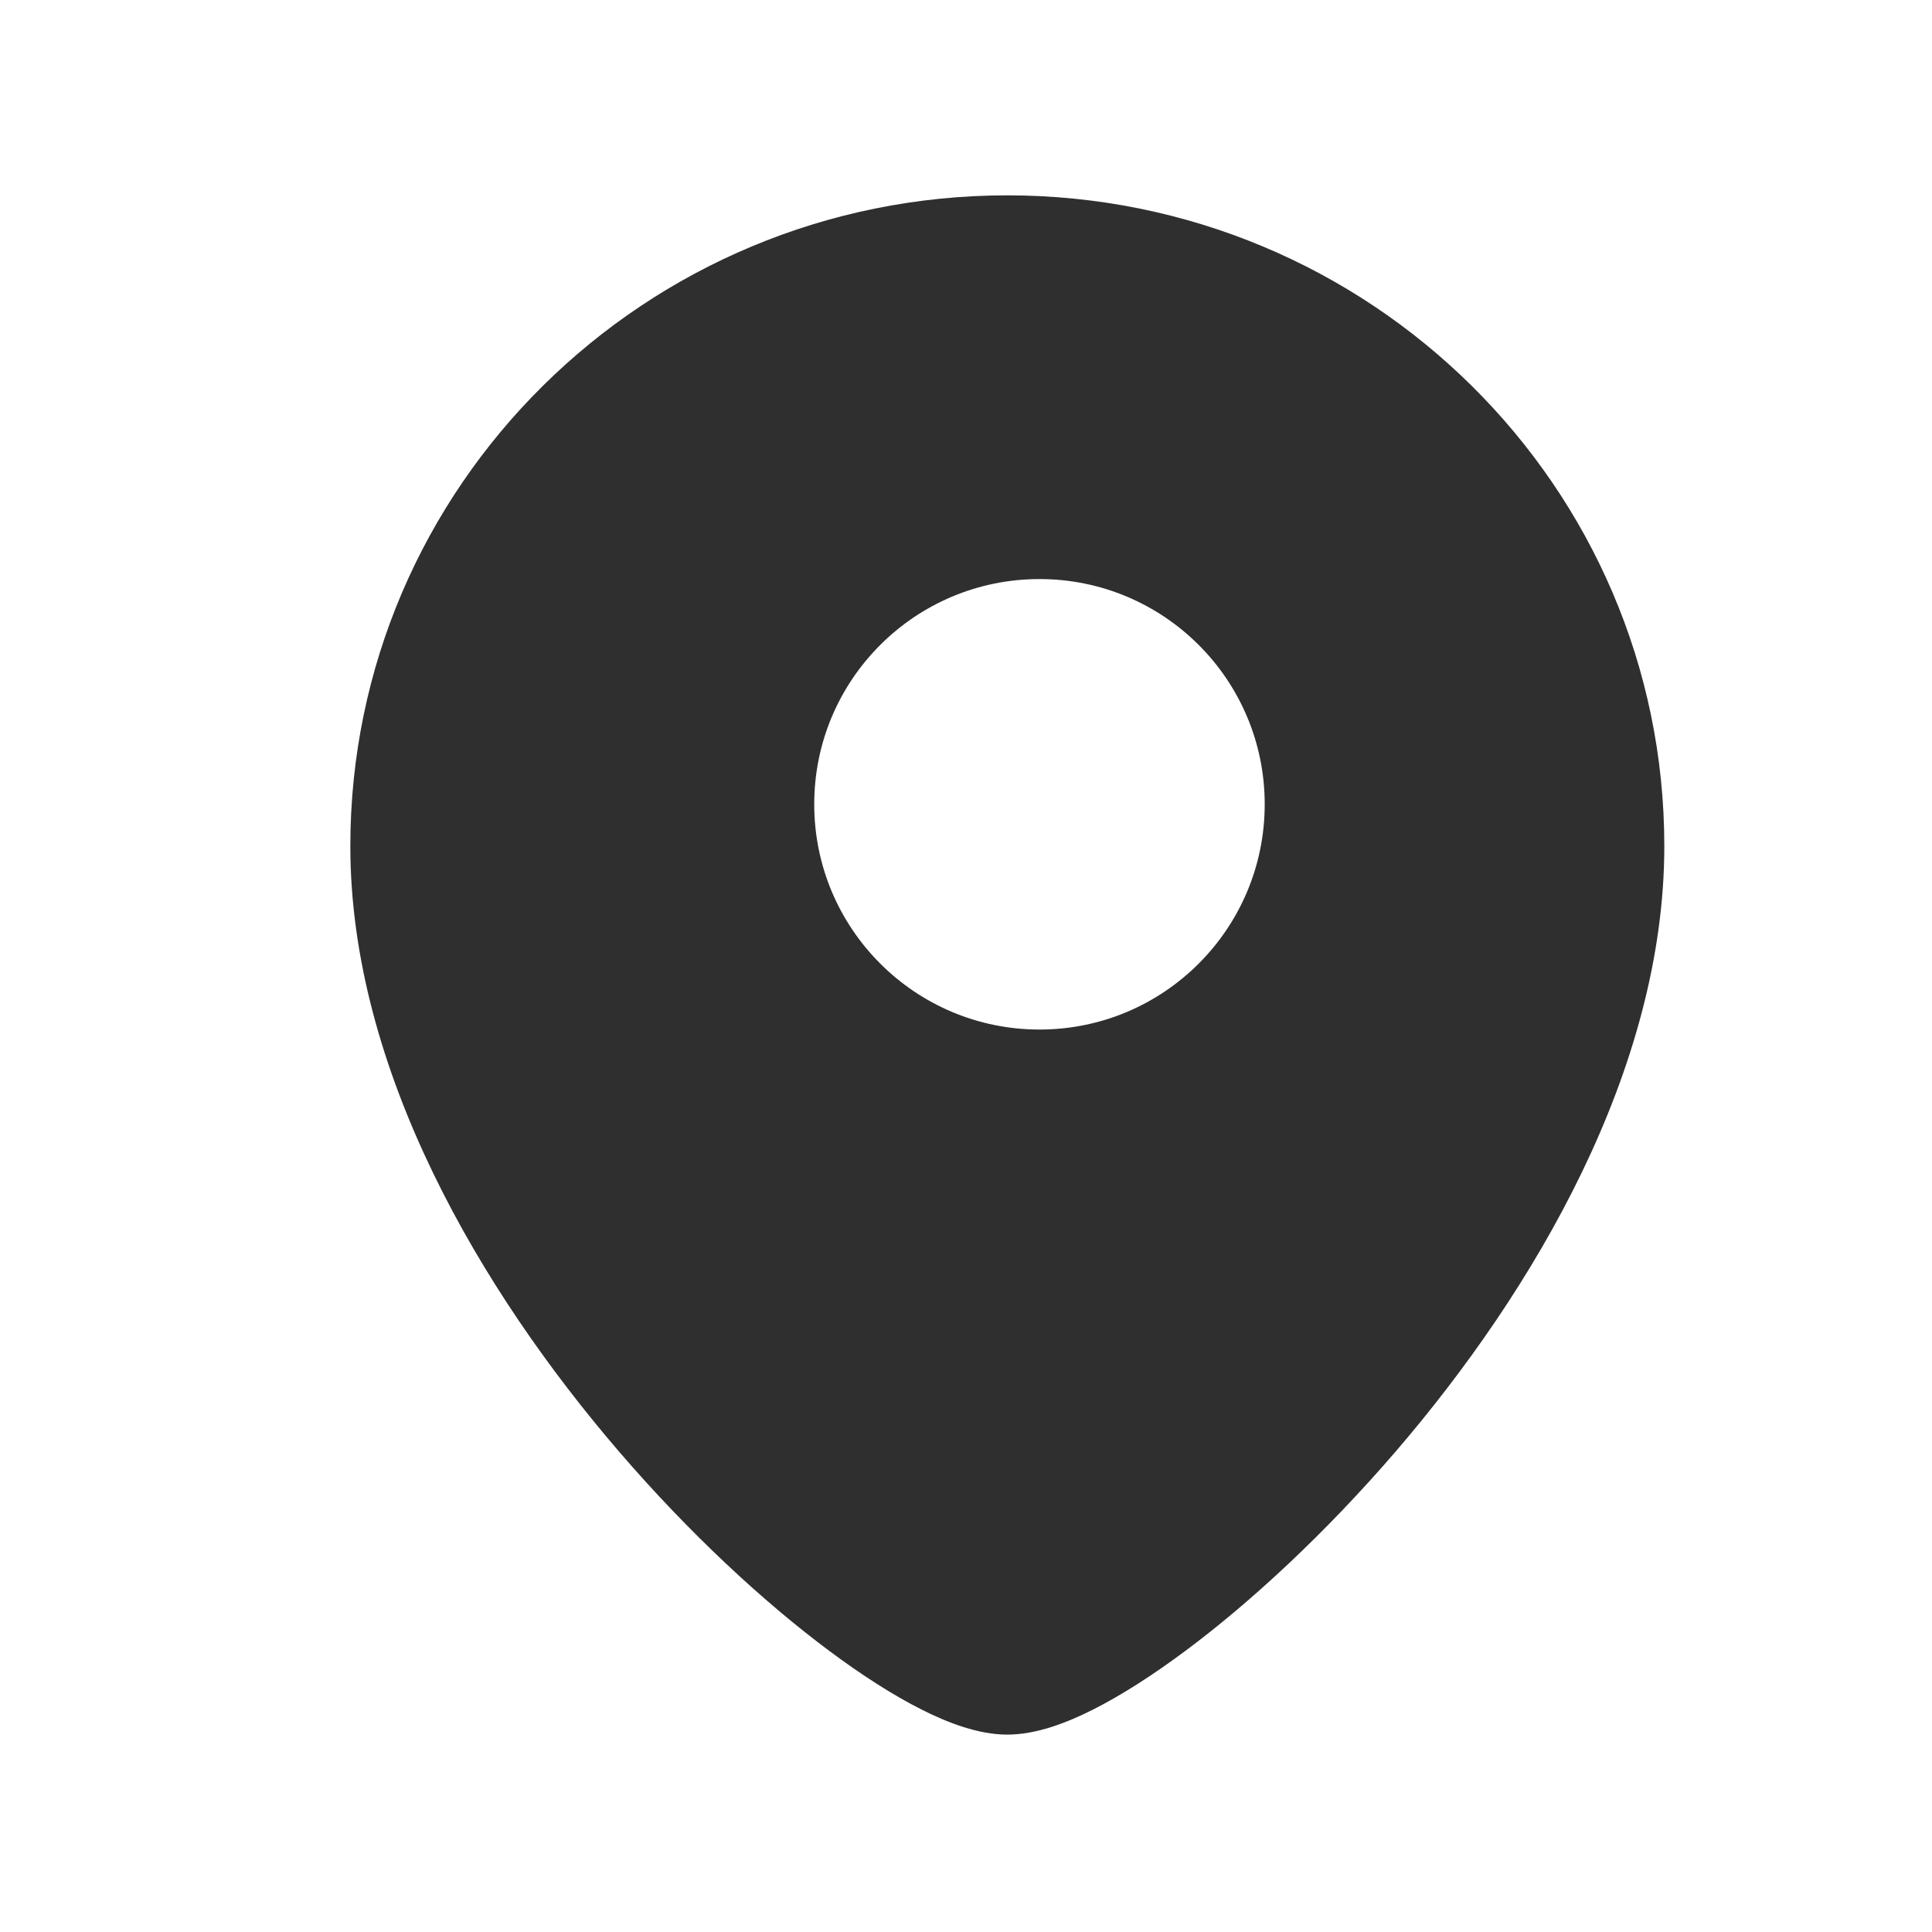
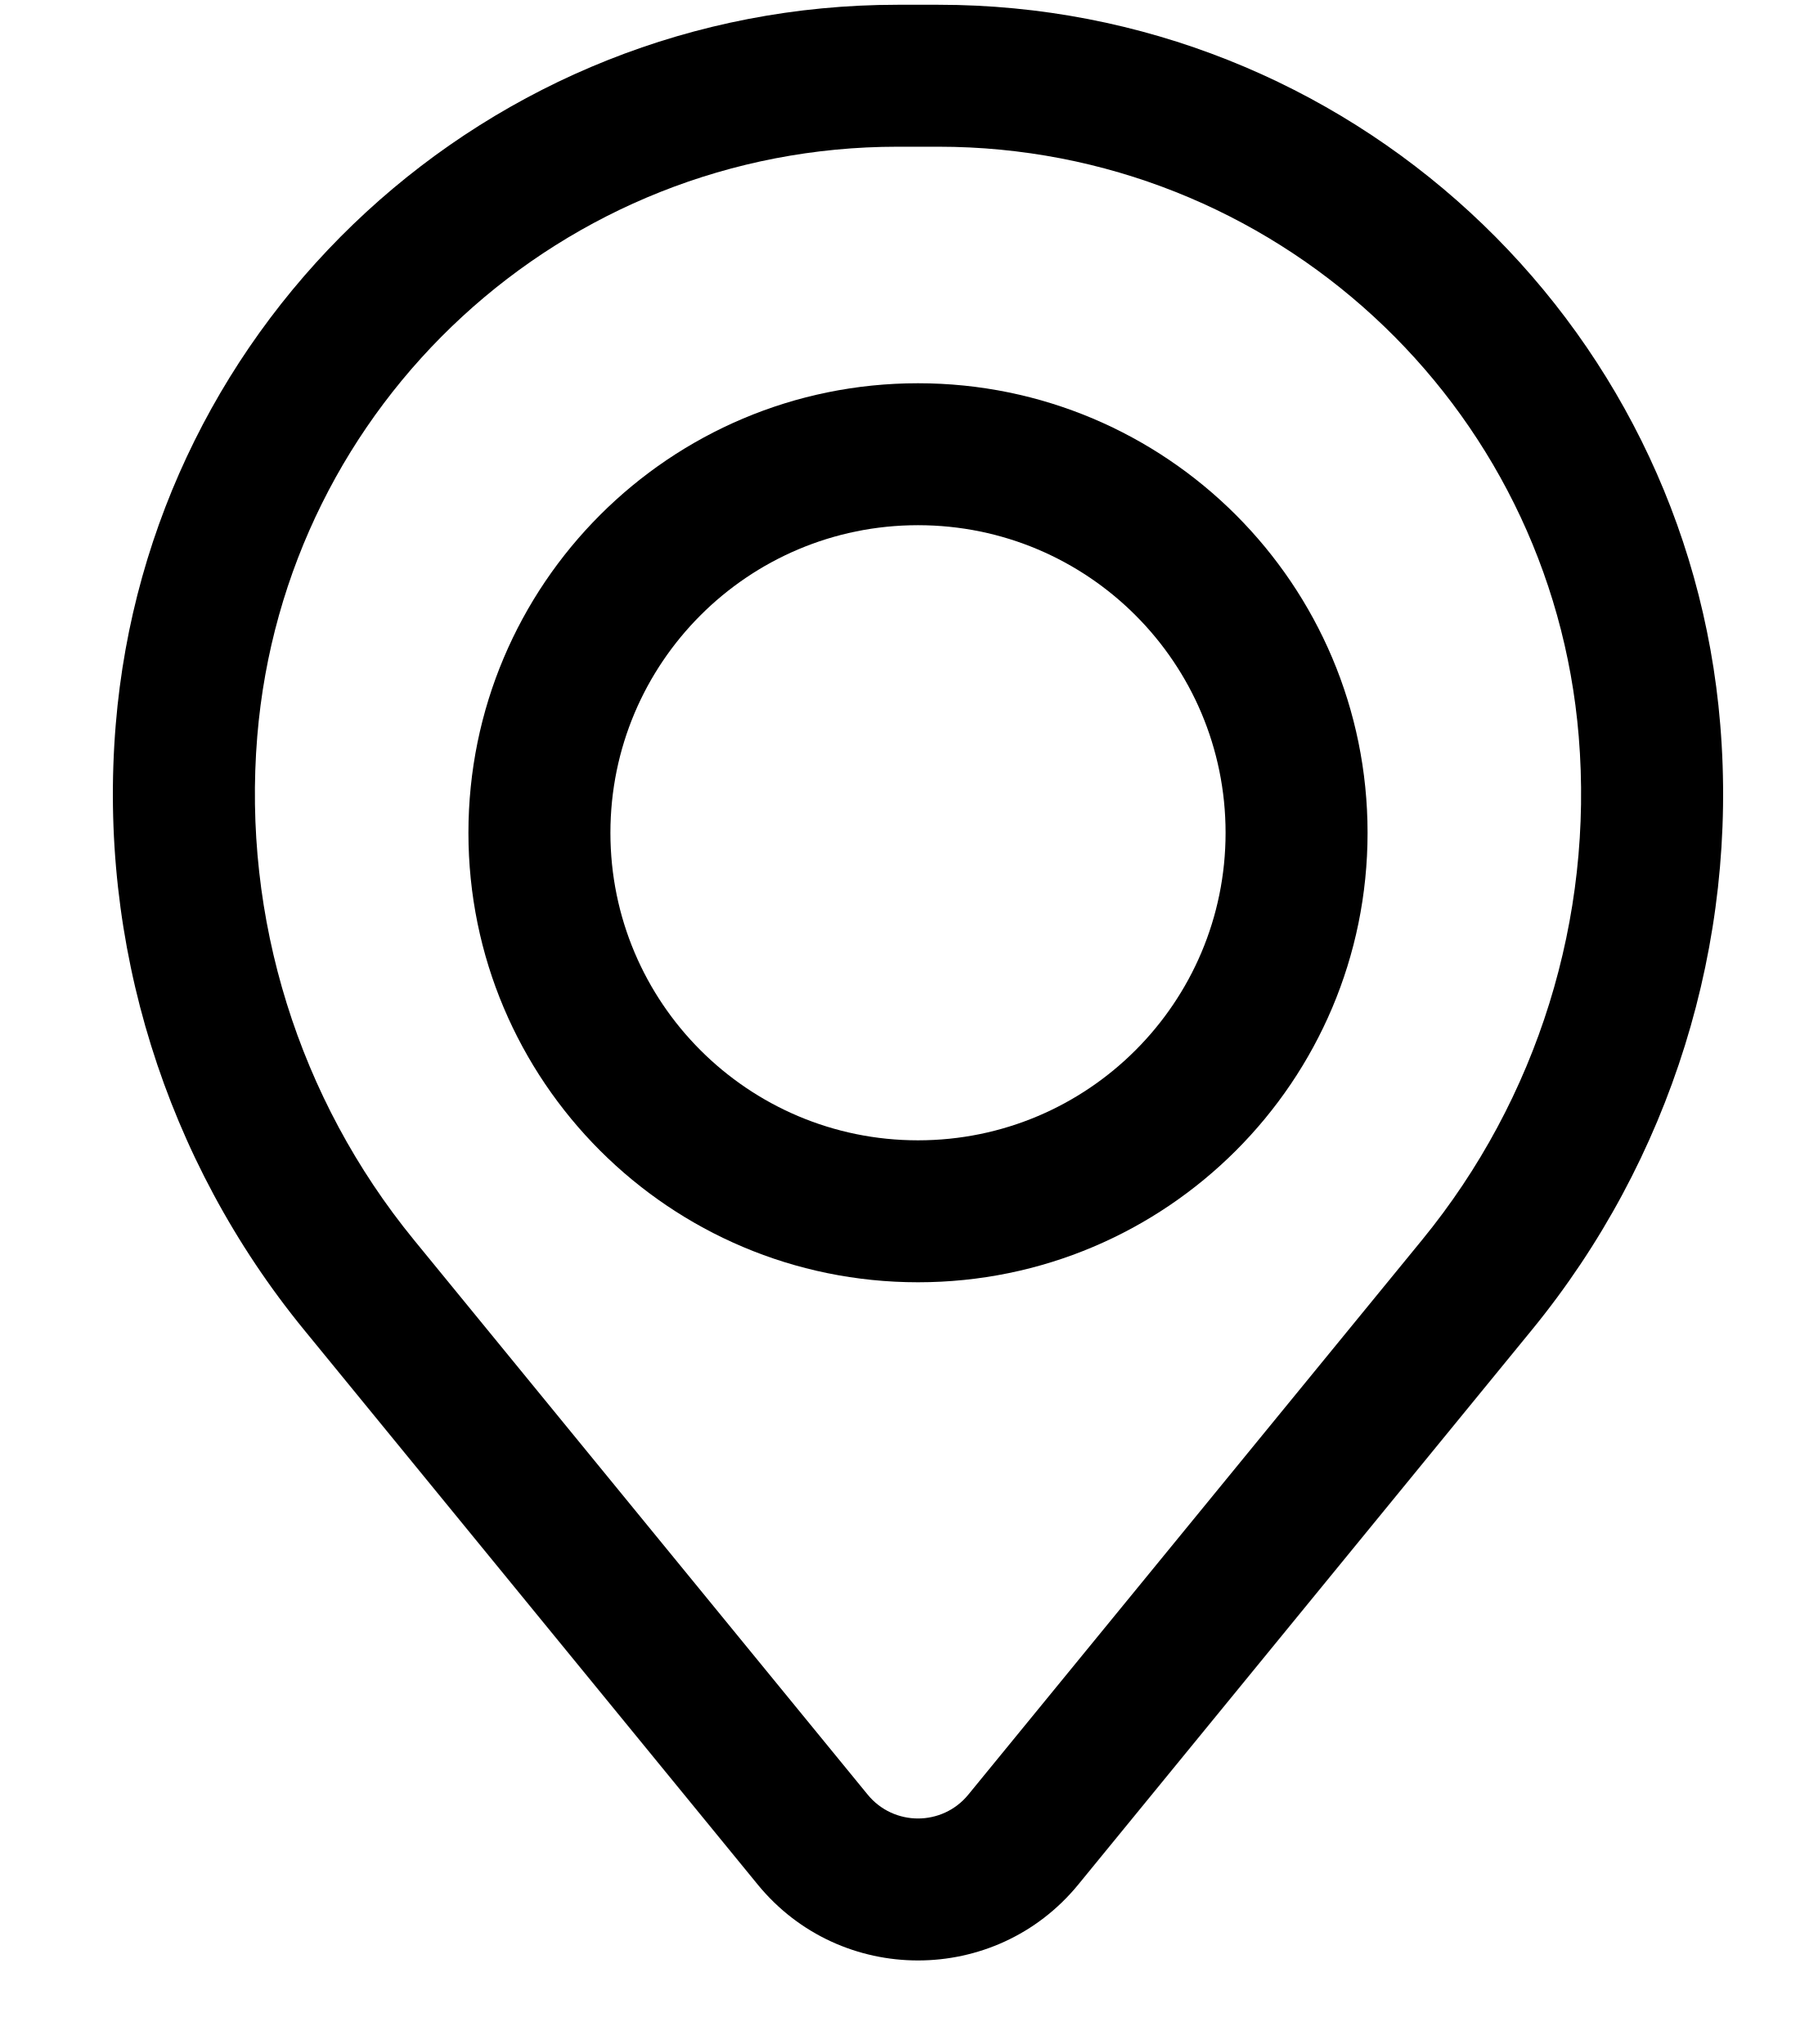
- <svg xmlns="http://www.w3.org/2000/svg" width="24" height="24" viewBox="0 0 17 18" fill="none">
-   <path fill-rule="evenodd" clip-rule="evenodd" d="M2.764 7.883C2.764 4.53 5.509 1.82 8.885 1.82C12.26 1.82 15.006 4.53 15.006 7.883C15.006 9.969 13.79 12.027 12.501 13.526C11.848 14.284 11.156 14.925 10.545 15.38C10.24 15.607 9.947 15.795 9.683 15.928C9.435 16.053 9.152 16.161 8.885 16.161C8.618 16.161 8.335 16.053 8.087 15.928C7.823 15.795 7.529 15.607 7.225 15.38C6.614 14.925 5.921 14.284 5.269 13.526C3.98 12.027 2.764 9.969 2.764 7.883ZM9.185 9.592C8.025 9.592 7.086 8.652 7.086 7.493C7.086 6.334 8.025 5.395 9.185 5.395C10.344 5.395 11.283 6.334 11.283 7.493C11.283 8.652 10.344 9.592 9.185 9.592Z" fill="url(#paint0_linear_4980_153310)" />
-   <defs>
-     <linearGradient id="paint0_linear_4980_153310" x1="2.494" y1="8.513" x2="26.542" y2="8.388" gradientUnits="userSpaceOnUse">
-       <stop stop-color="#2F2F2F" />
-       <stop offset="1" stop-color="#2F2F2F" />
-     </linearGradient>
-   </defs>
+ <svg xmlns="http://www.w3.org/2000/svg" width="16" height="18" viewBox="0 0 16 18" fill="none">
+   <path fill-rule="evenodd" clip-rule="evenodd" d="M4.124 7.334C4.124 5.148 5.896 3.375 8.082 3.375C10.268 3.375 12.04 5.148 12.04 7.334C12.04 9.52 10.268 11.292 8.082 11.292C5.896 11.292 4.124 9.52 4.124 7.334ZM8.082 4.625C6.586 4.625 5.374 5.838 5.374 7.334C5.374 8.829 6.586 10.042 8.082 10.042C9.578 10.042 10.79 8.829 10.79 7.334C10.79 5.838 9.578 4.625 8.082 4.625Z" fill="black" />
+   <path fill-rule="evenodd" clip-rule="evenodd" d="M1.019 6.381C1.314 2.799 4.308 0.042 7.902 0.042H8.262C11.856 0.042 14.85 2.799 15.145 6.381C15.304 8.305 14.709 10.216 13.487 11.711L9.493 16.596C8.764 17.487 7.4 17.487 6.671 16.596L2.677 11.711C1.455 10.216 0.86 8.305 1.019 6.381ZM7.902 1.292C4.958 1.292 2.507 3.55 2.265 6.484C2.133 8.085 2.628 9.676 3.645 10.92L7.639 15.804C7.868 16.084 8.296 16.084 8.525 15.804L12.52 10.919C13.537 9.676 14.031 8.085 13.899 6.484C13.658 3.55 11.206 1.292 8.262 1.292H7.902Z" fill="black" />
</svg>
